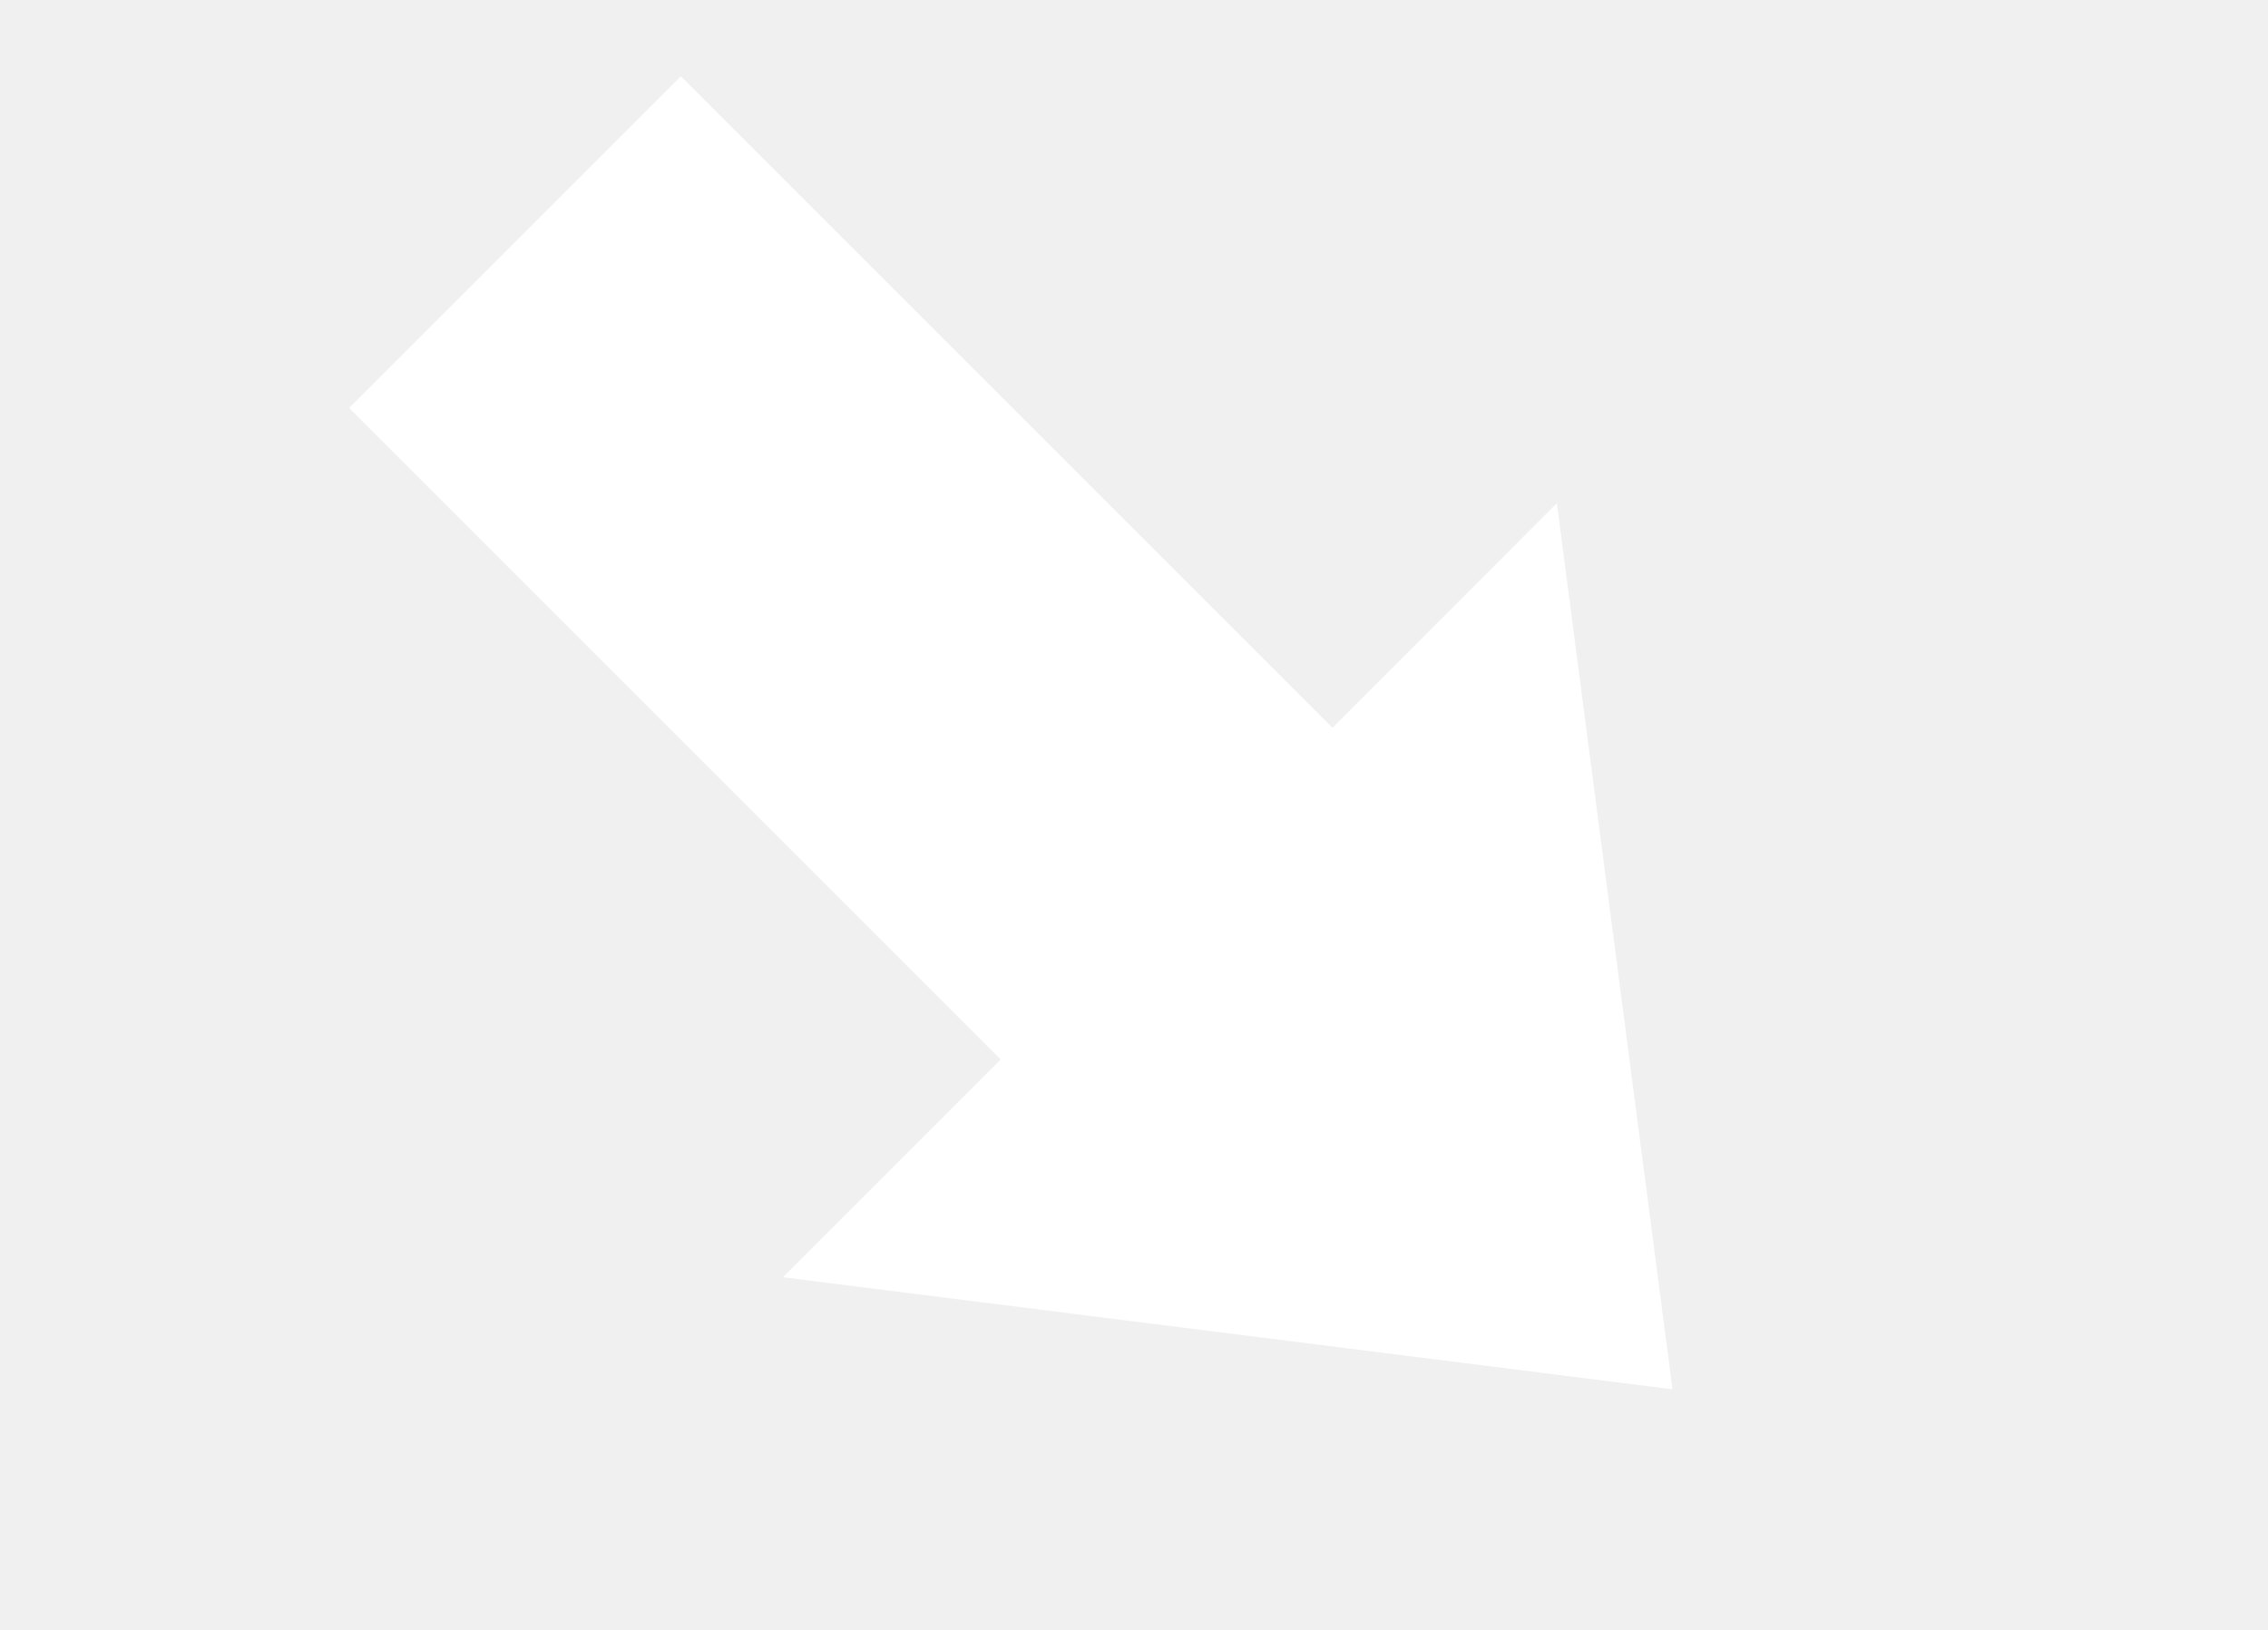
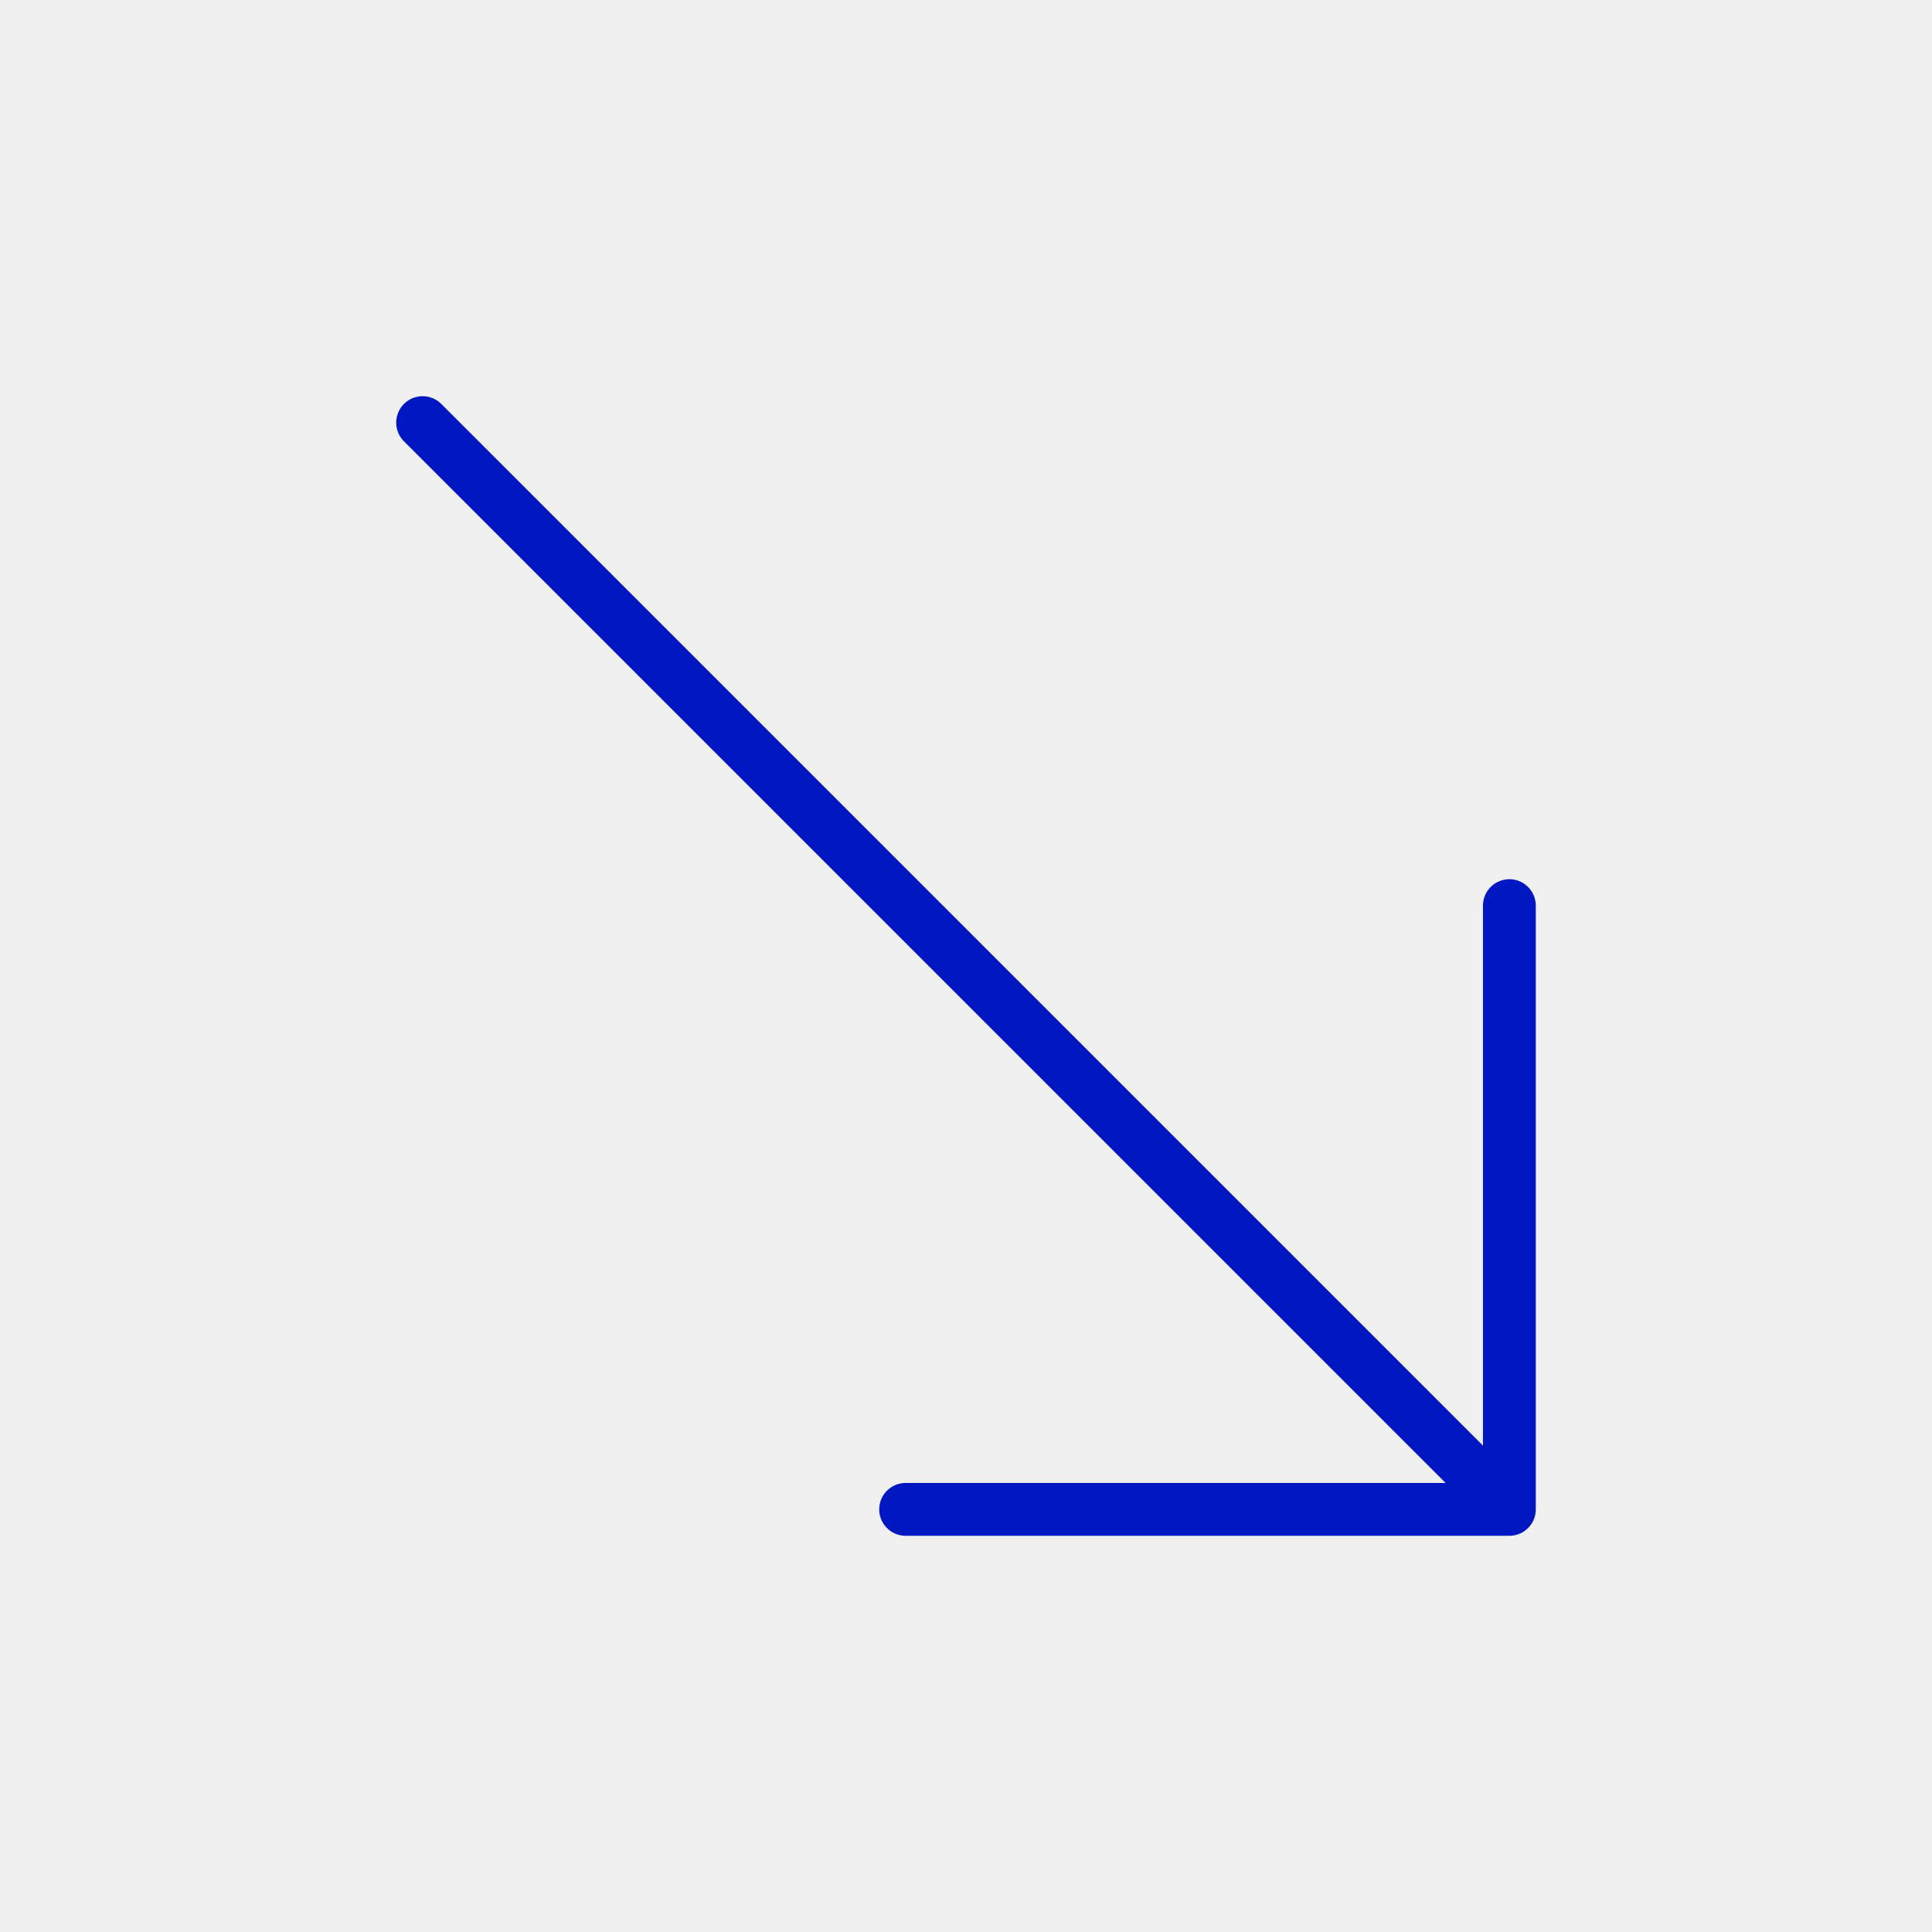
- <svg xmlns="http://www.w3.org/2000/svg" version="1.1" id="Capa_1" x="0px" y="0px" viewBox="67.7 -12.1 823.8 592" style="enable-background:new 67.7 -12.1 823.8 592;" xml:space="preserve">
-   <style type="text/css">
- 	.st0{fill:#FFFFFF;}
- </style>
-   <polygon class="st0" points="675.2,492.6 633.2,170.7 551.7,252.3 315,15.6 194.5,136.1 431.2,372.8 352.1,451.9 " />
+ <svg xmlns="http://www.w3.org/2000/svg" viewBox="0 0 64 64" fill="none" stroke="#0017c1" stroke-width="1.75" stroke-linecap="round" stroke-linejoin="round">
+   <path d="m14 14 36 36M30 50h20V30" />
</svg>
